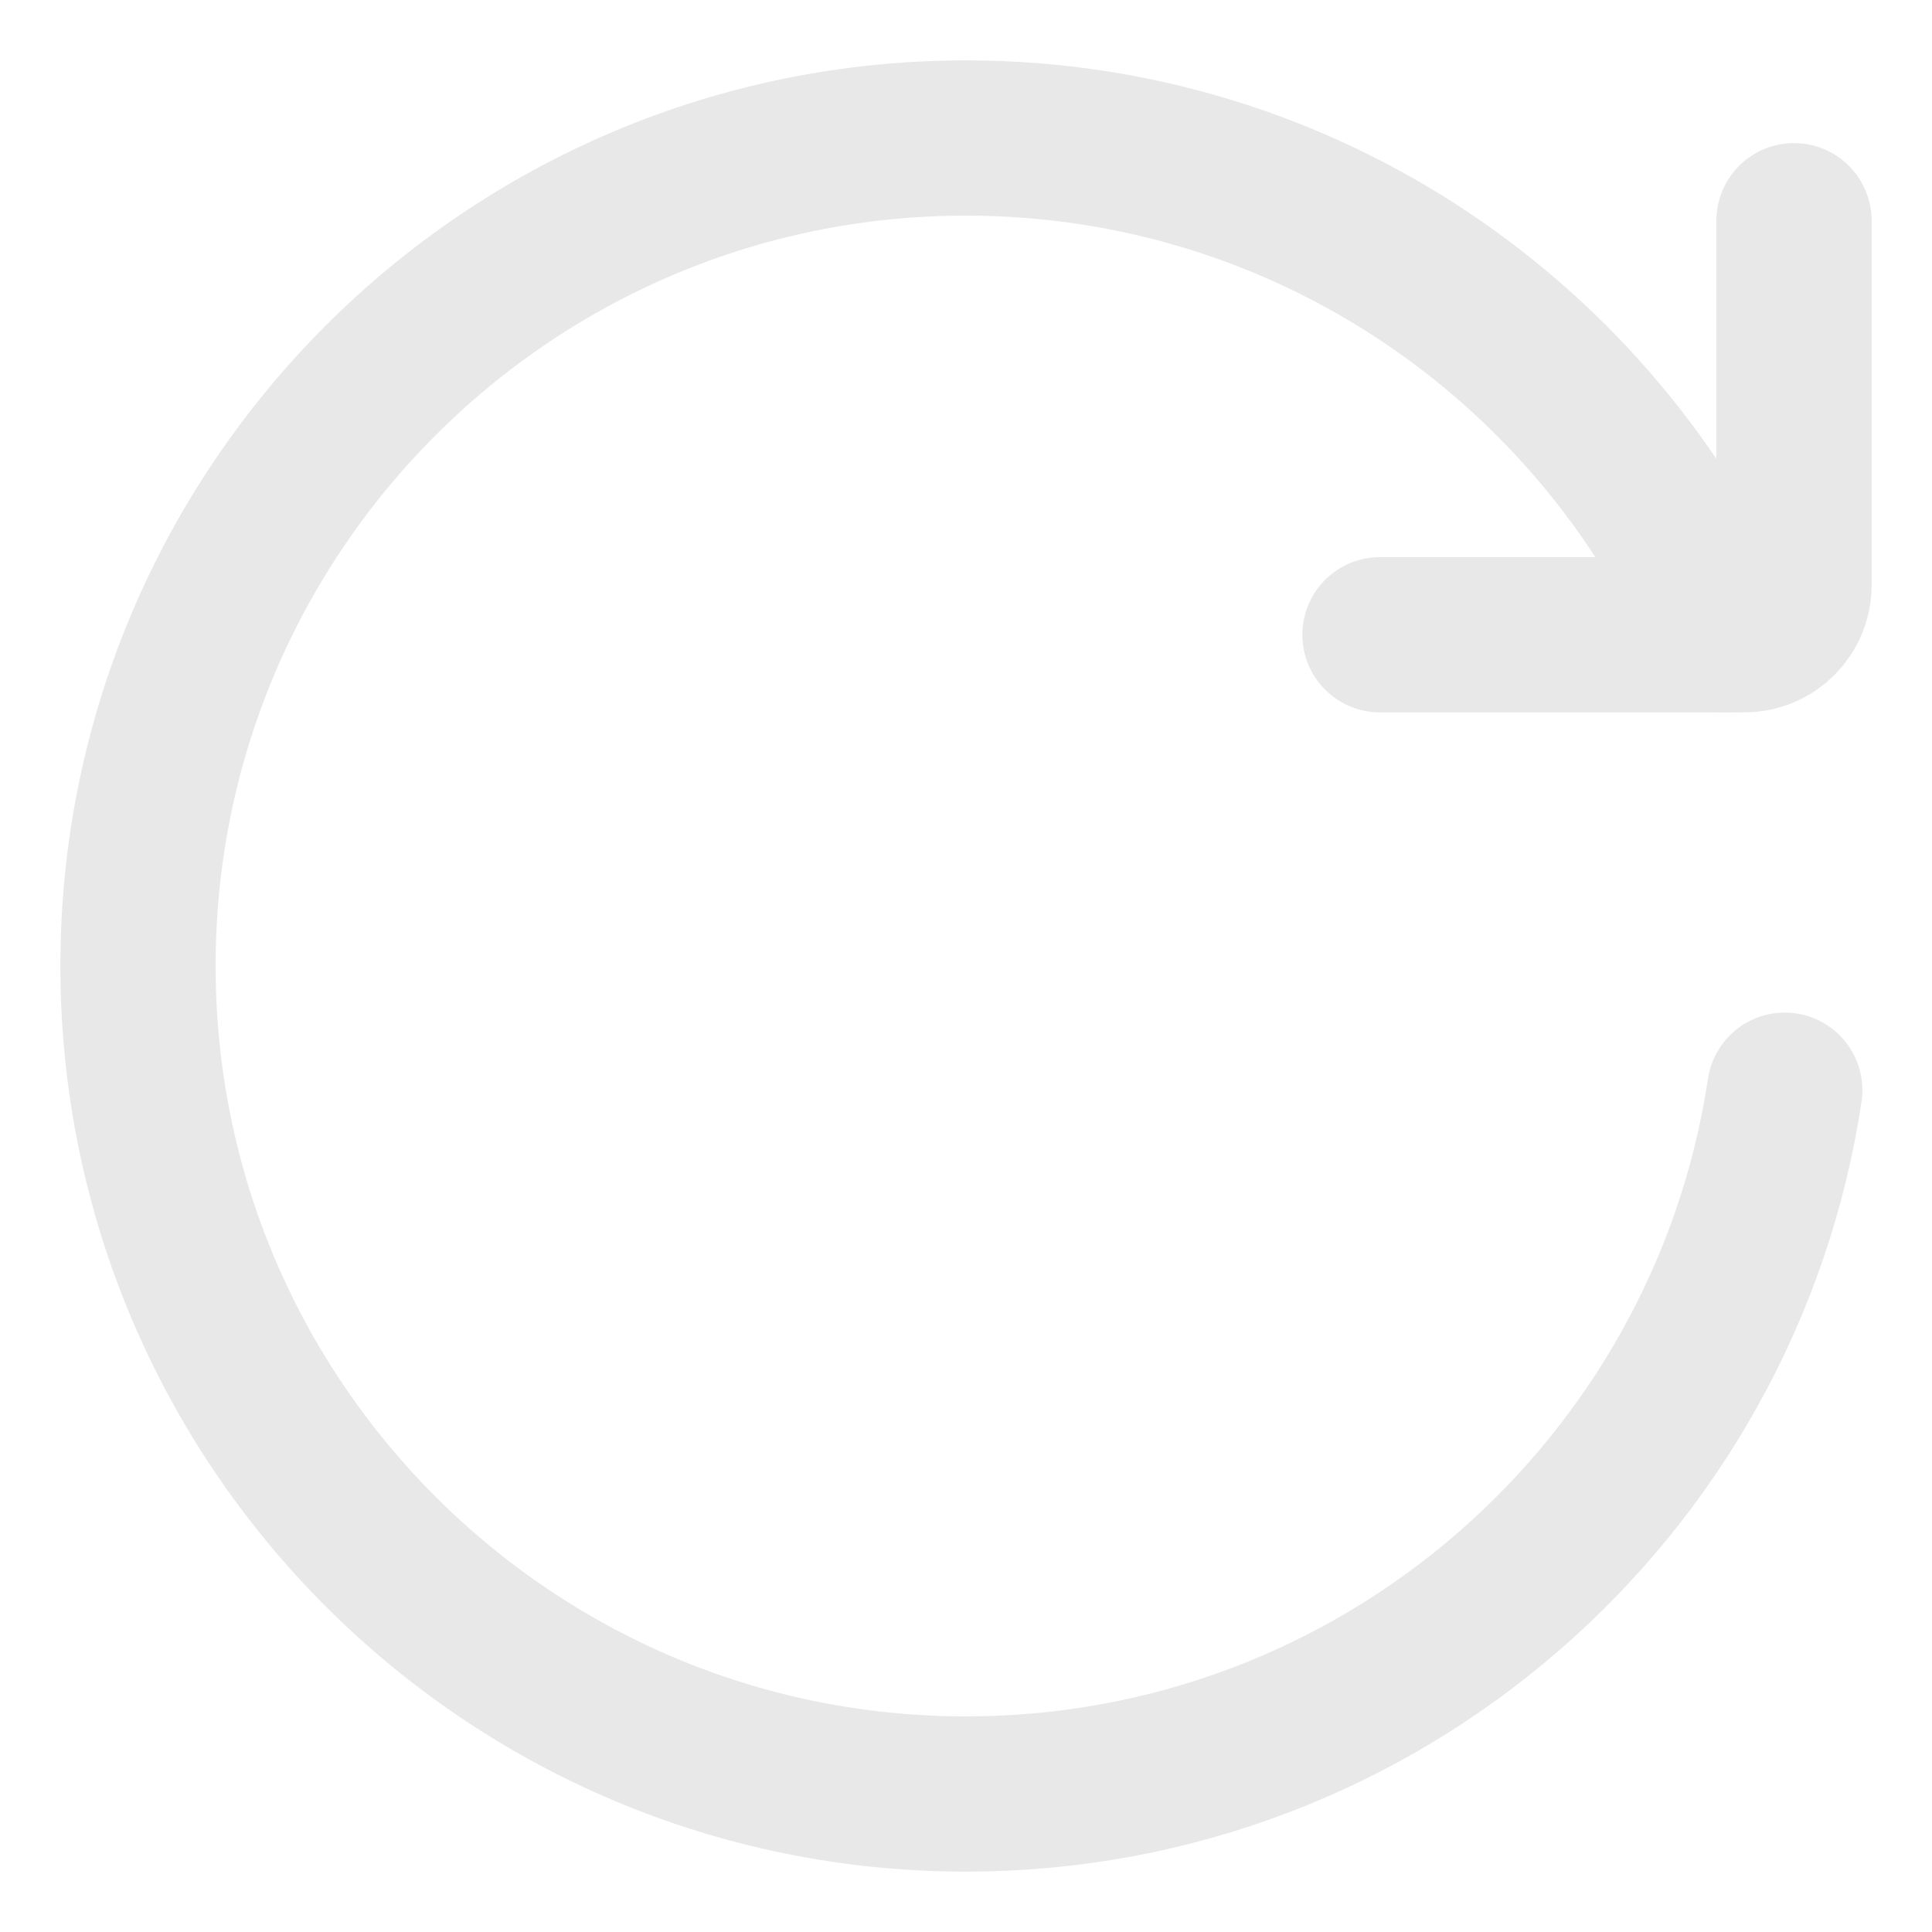
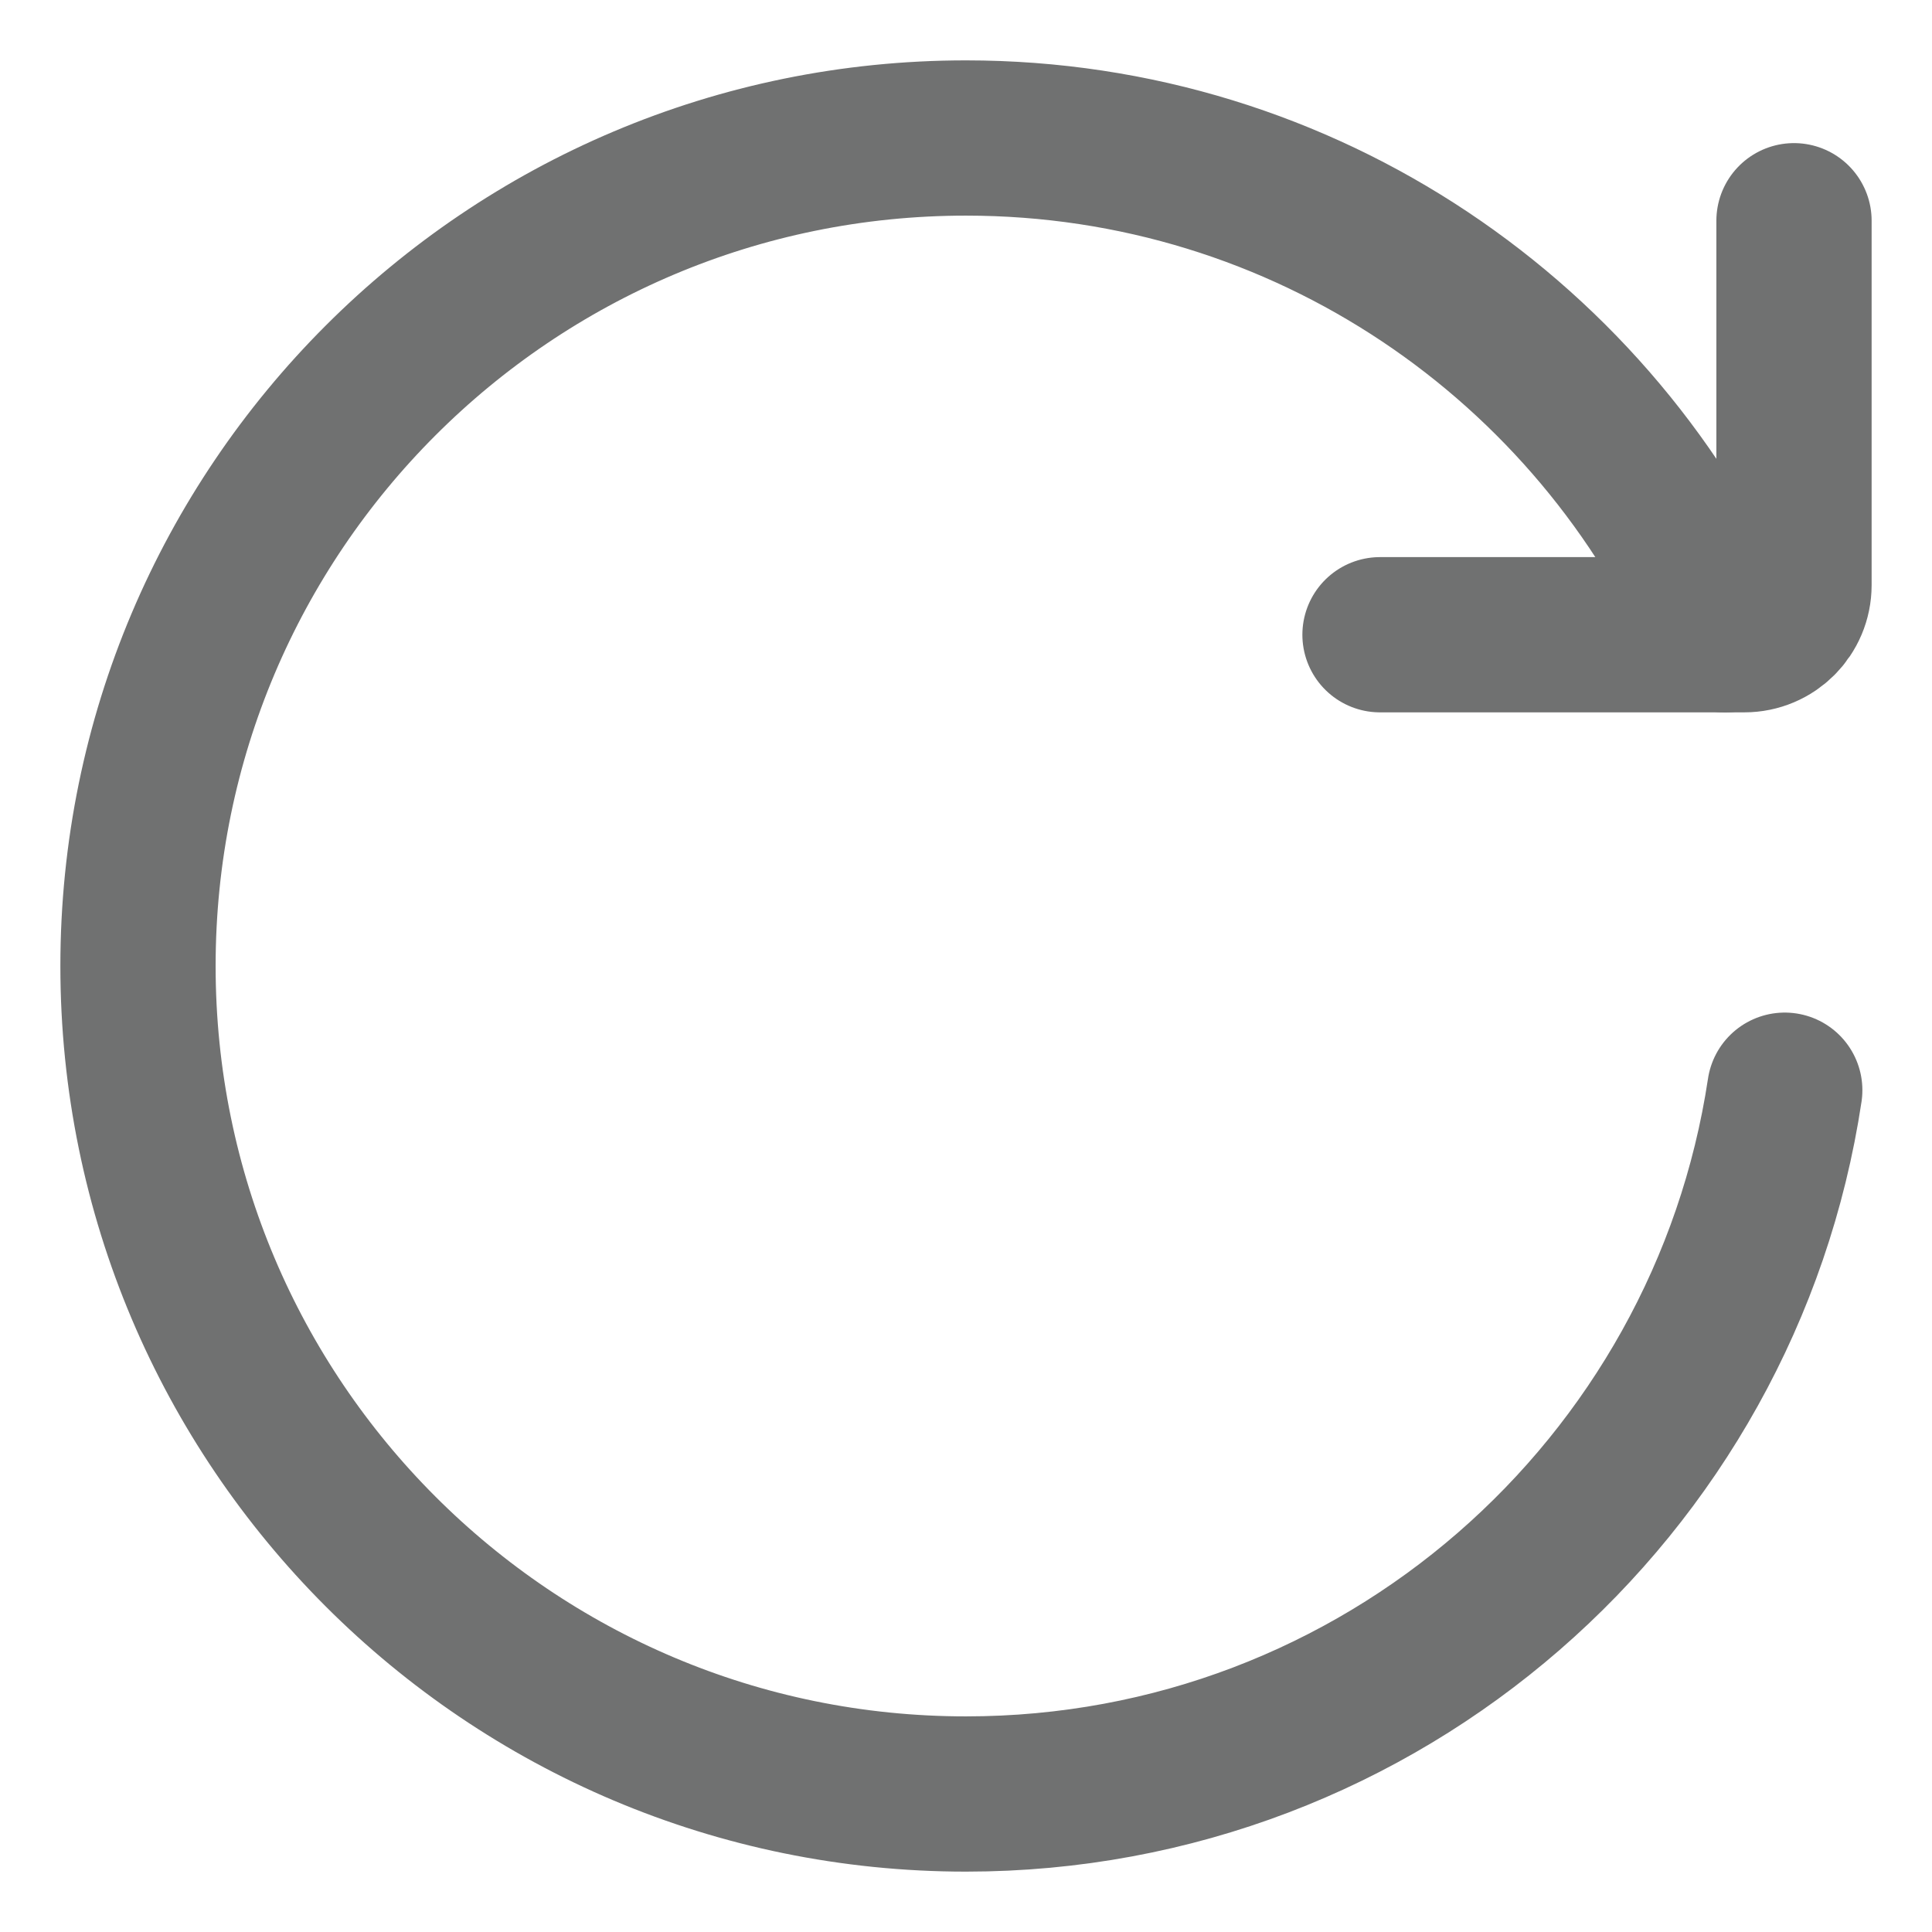
- <svg xmlns="http://www.w3.org/2000/svg" width="24" height="24" viewBox="0 0 28 28" fill="none">
-   <path d="M25.866 15.8C24.997 21.574 20.016 26 14 26C7.373 26 2 20.627 2 14C2 7.373 7.373 2 14 2C18.921 2 23.15 4.962 25.002 9.2" stroke="#E8E8E8" stroke-width="2.25" stroke-linecap="round" stroke-linejoin="round" />
-   <path d="M20 9.199H25.28C25.678 9.199 26 8.877 26 8.479V3.199" stroke="#E8E8E8" stroke-width="2.25" stroke-linecap="round" stroke-linejoin="round" />
+ <svg xmlns="http://www.w3.org/2000/svg" width="16" height="16" viewBox="0 0 28 28" fill="none">
+   <path d="M25.866 15.8C24.997 21.574 20.016 26 14 26C7.373 26 2 20.627 2 14C2 7.373 7.373 2 14 2C18.921 2 23.15 4.962 25.002 9.2" stroke="#707171" stroke-width="2.25" stroke-linecap="round" stroke-linejoin="round" />
+   <path d="M20 9.199H25.28C25.678 9.199 26 8.877 26 8.479V3.199" stroke="#707171" stroke-width="2.25" stroke-linecap="round" stroke-linejoin="round" />
</svg>
